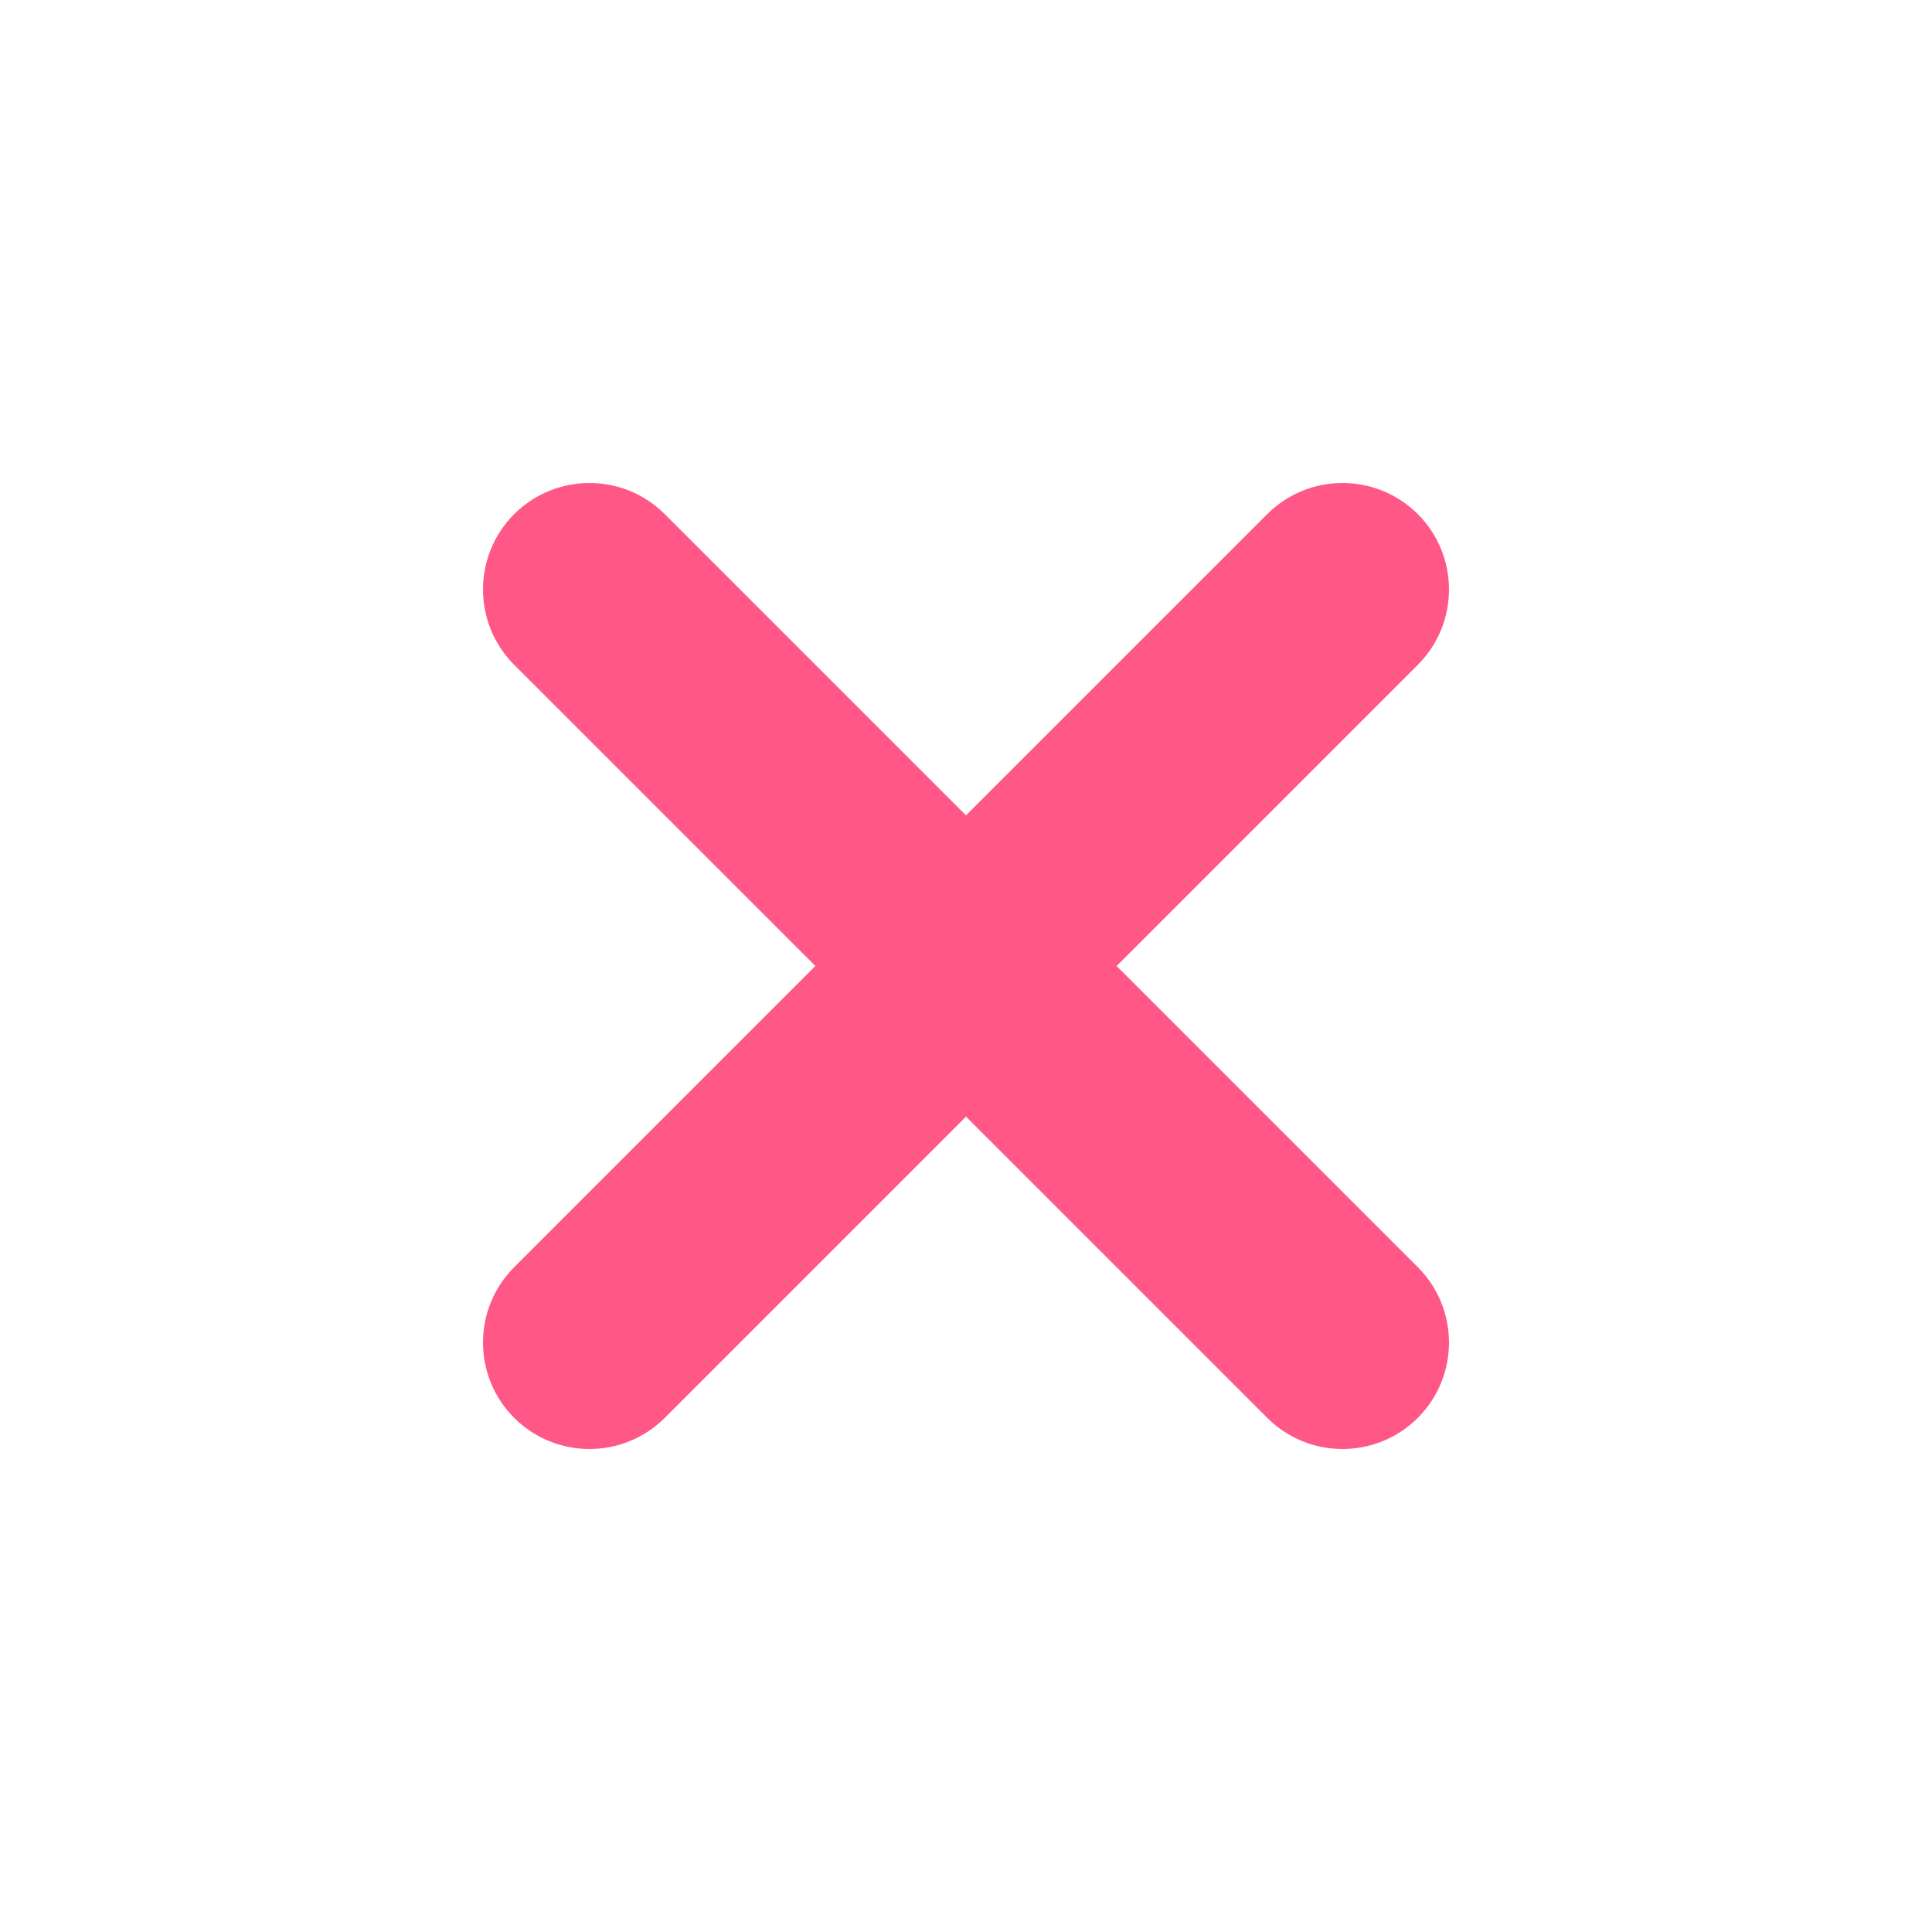
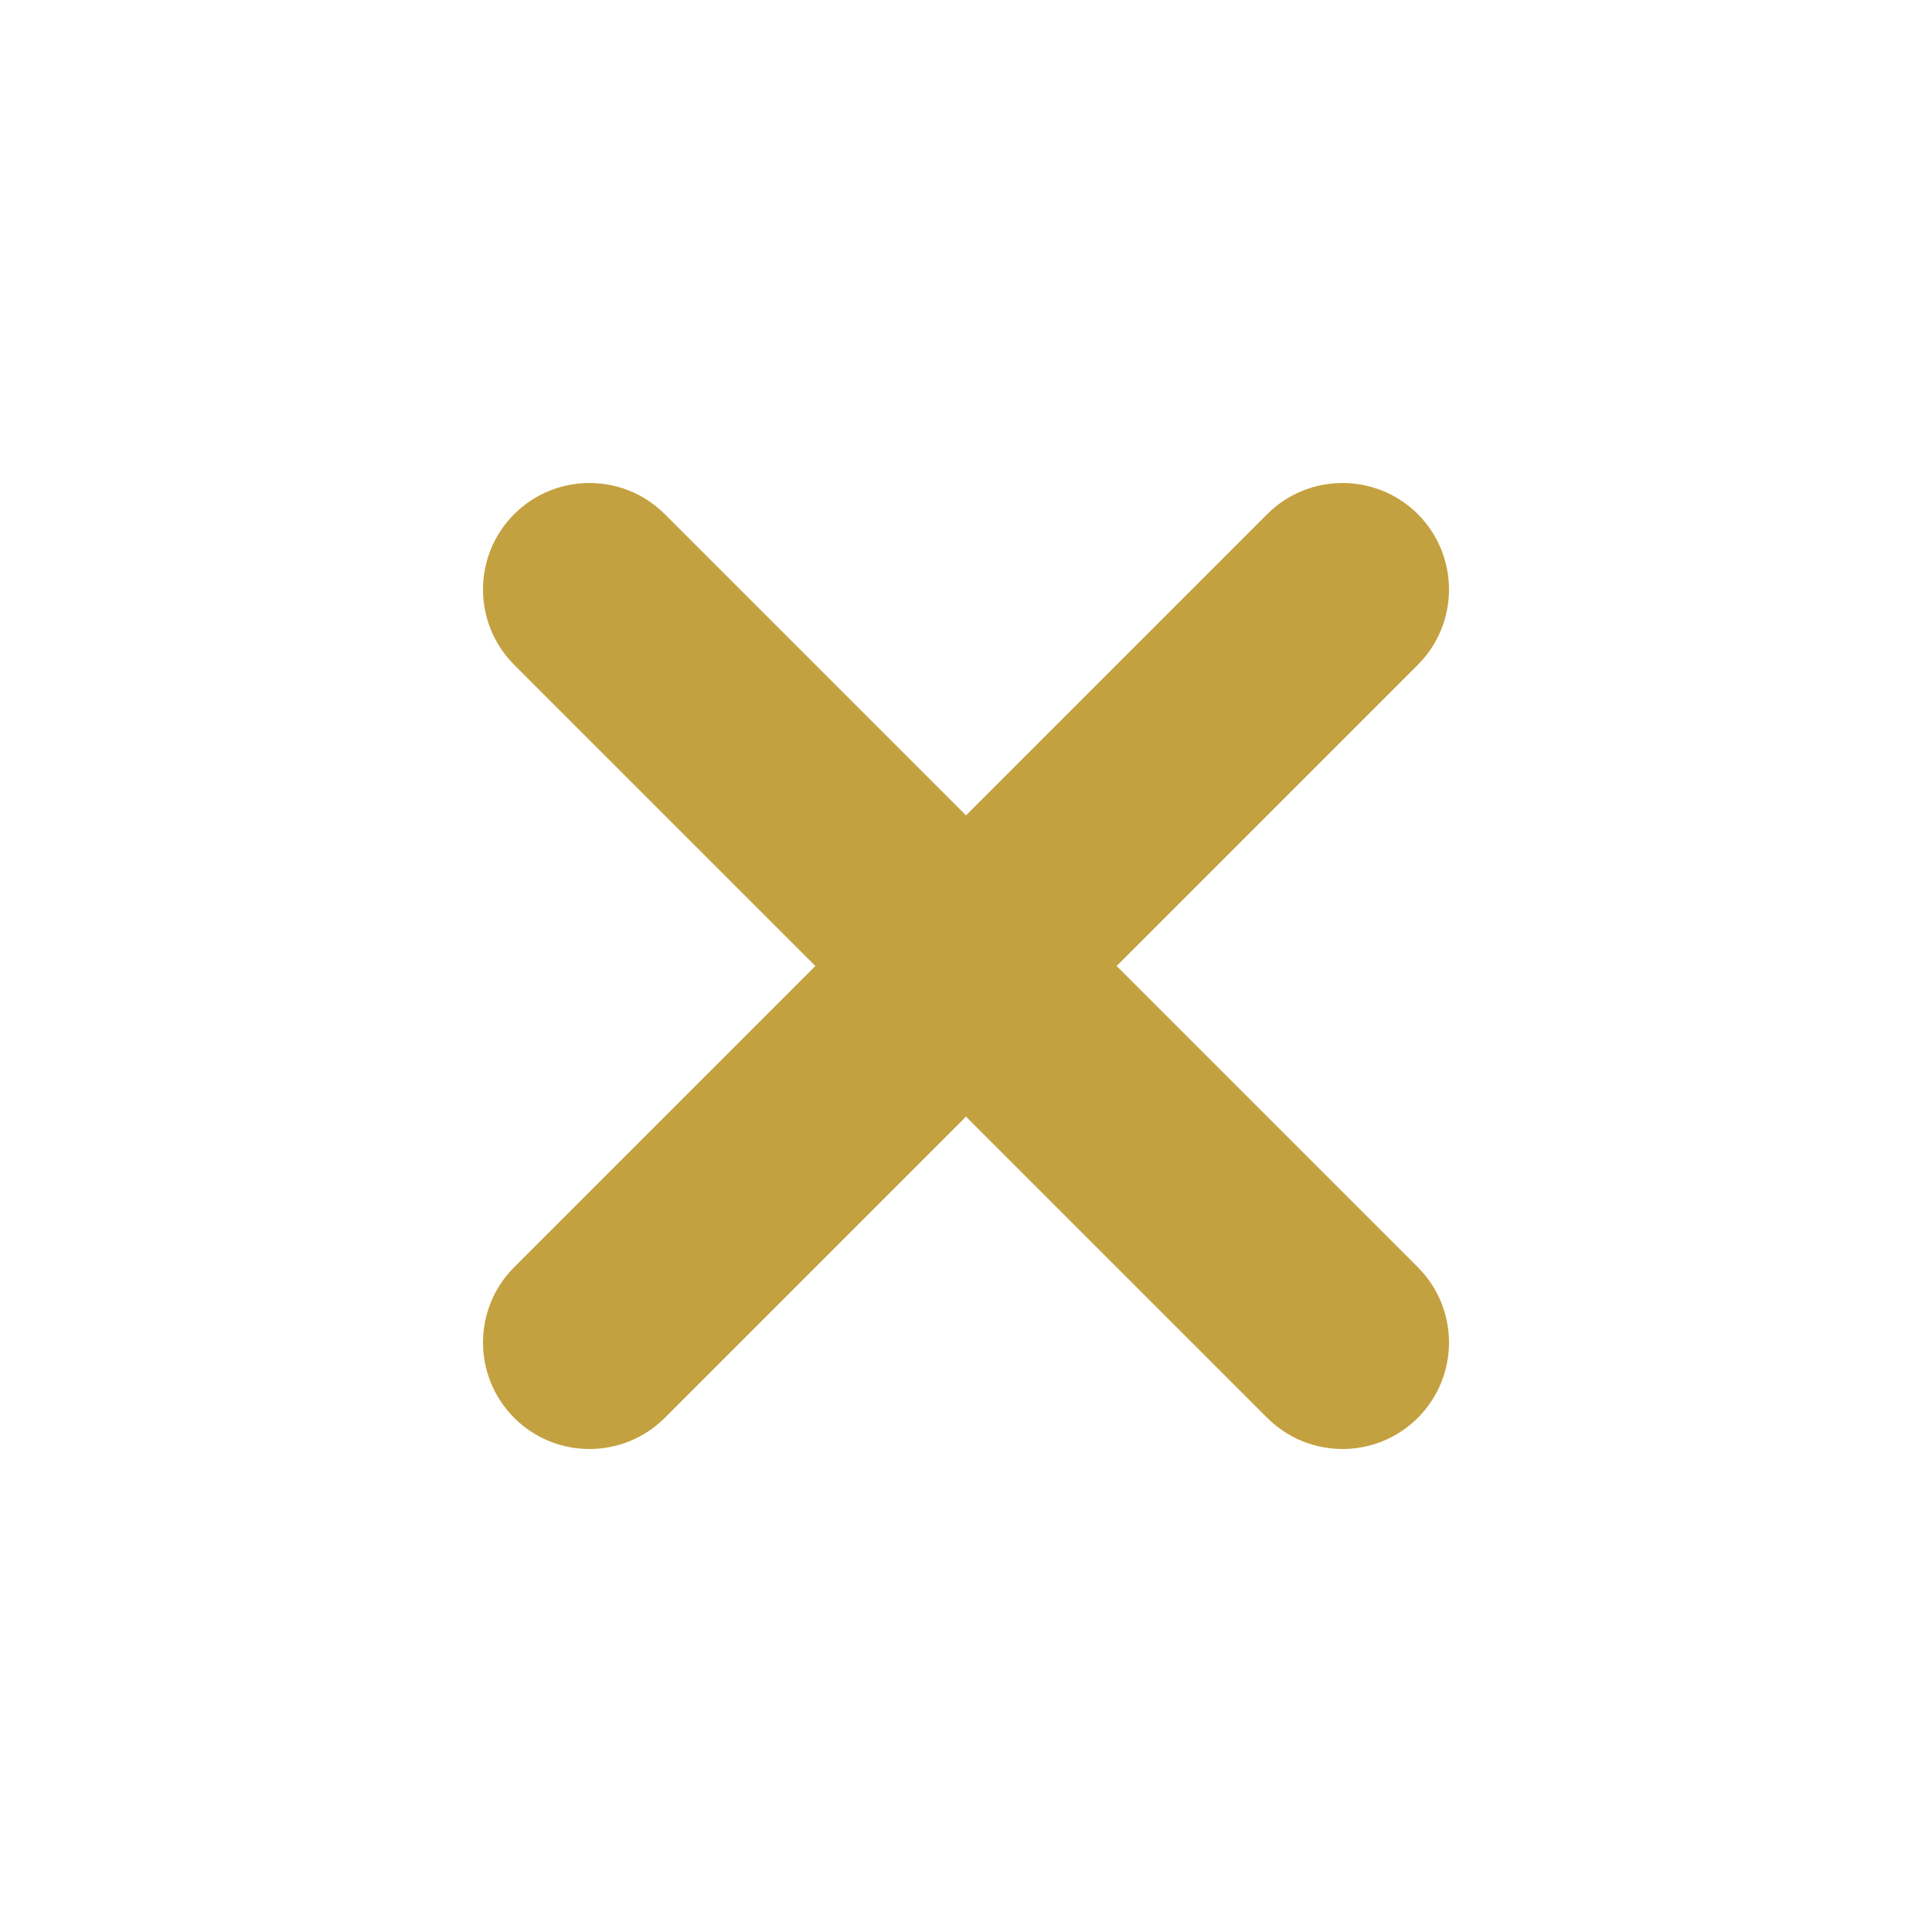
<svg xmlns="http://www.w3.org/2000/svg" width="24" height="24" viewBox="0 0 24 24" fill="none">
-   <path d="M12 10.129L15.742 6.387C16.258 5.871 17.096 5.871 17.613 6.387C18.129 6.904 18.129 7.742 17.613 8.258L13.871 12L17.613 15.742C18.129 16.258 18.129 17.096 17.613 17.613C17.096 18.129 16.258 18.129 15.742 17.613L12 13.871L8.258 17.613C7.742 18.129 6.904 18.129 6.387 17.613C5.871 17.096 5.871 16.258 6.387 15.742L10.129 12L6.387 8.258C5.871 7.742 5.871 6.904 6.387 6.387C6.904 5.871 7.742 5.871 8.258 6.387L12 10.129Z" fill="#FF5887" />
+   <path d="M12 10.129L15.742 6.387C16.258 5.871 17.096 5.871 17.613 6.387C18.129 6.904 18.129 7.742 17.613 8.258L13.871 12L17.613 15.742C18.129 16.258 18.129 17.096 17.613 17.613C17.096 18.129 16.258 18.129 15.742 17.613L12 13.871L8.258 17.613C7.742 18.129 6.904 18.129 6.387 17.613C5.871 17.096 5.871 16.258 6.387 15.742L10.129 12L6.387 8.258C5.871 7.742 5.871 6.904 6.387 6.387C6.904 5.871 7.742 5.871 8.258 6.387L12 10.129Z" fill="#C4A140" />
</svg>
